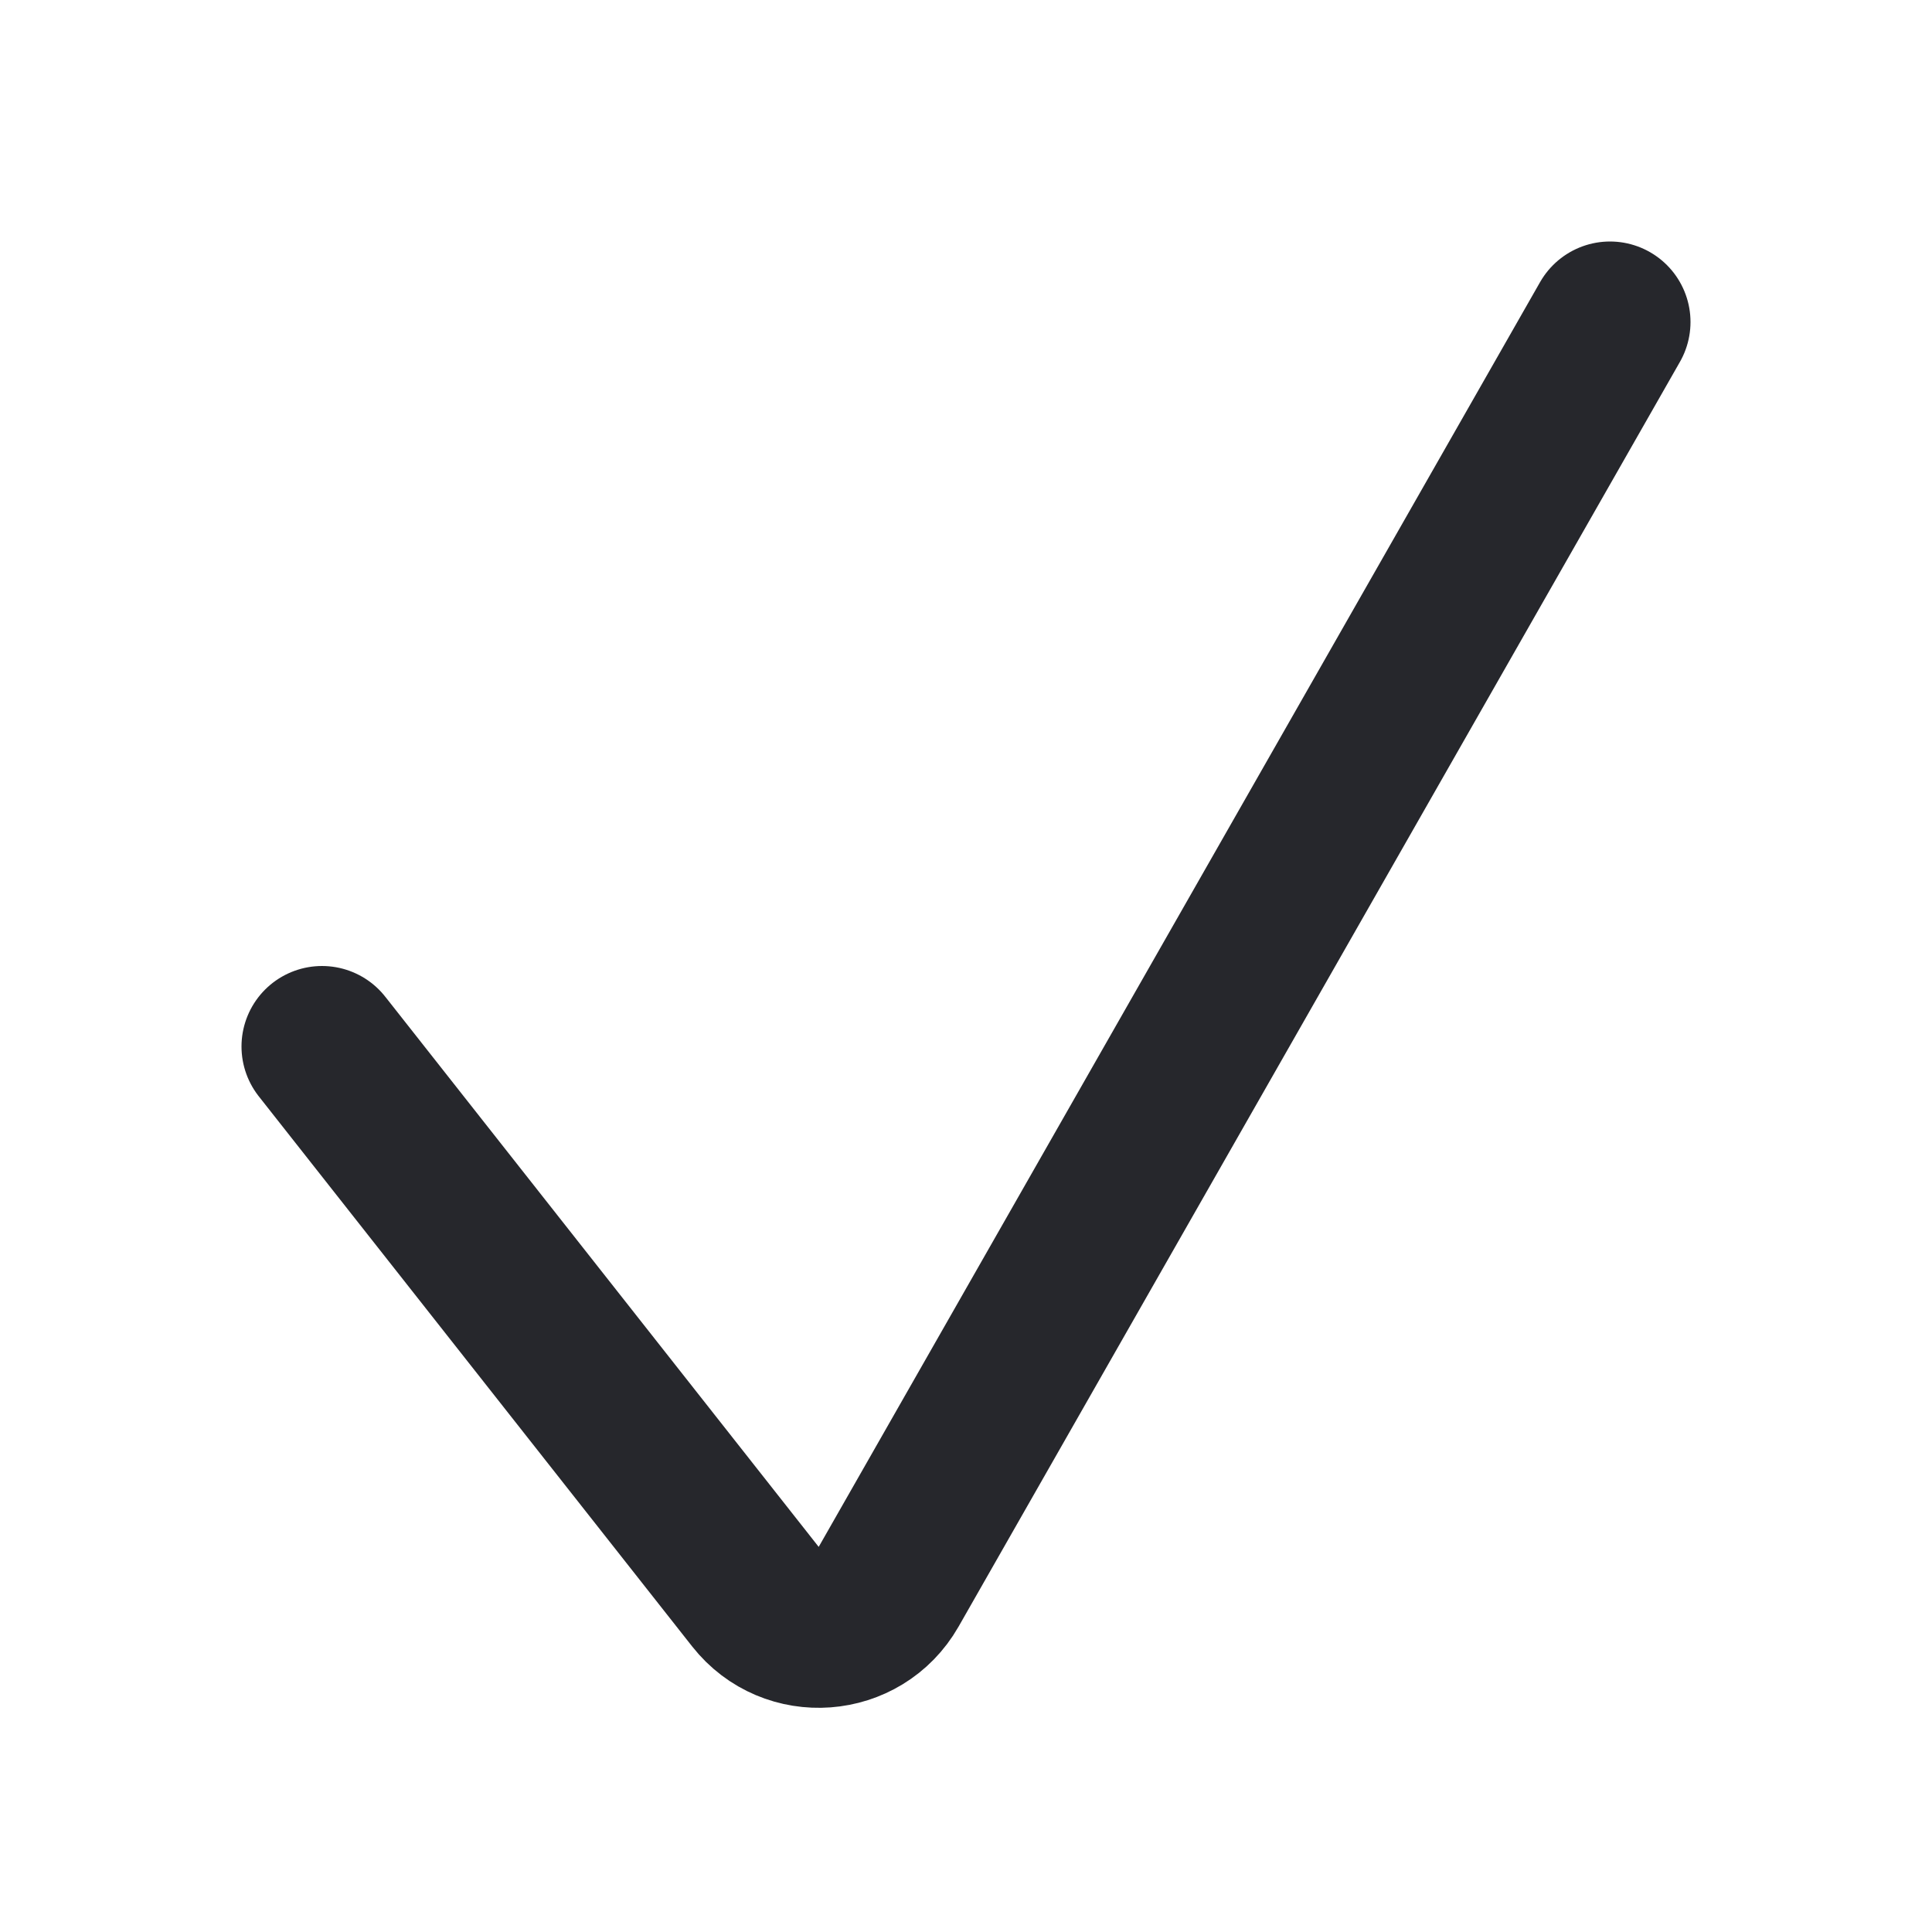
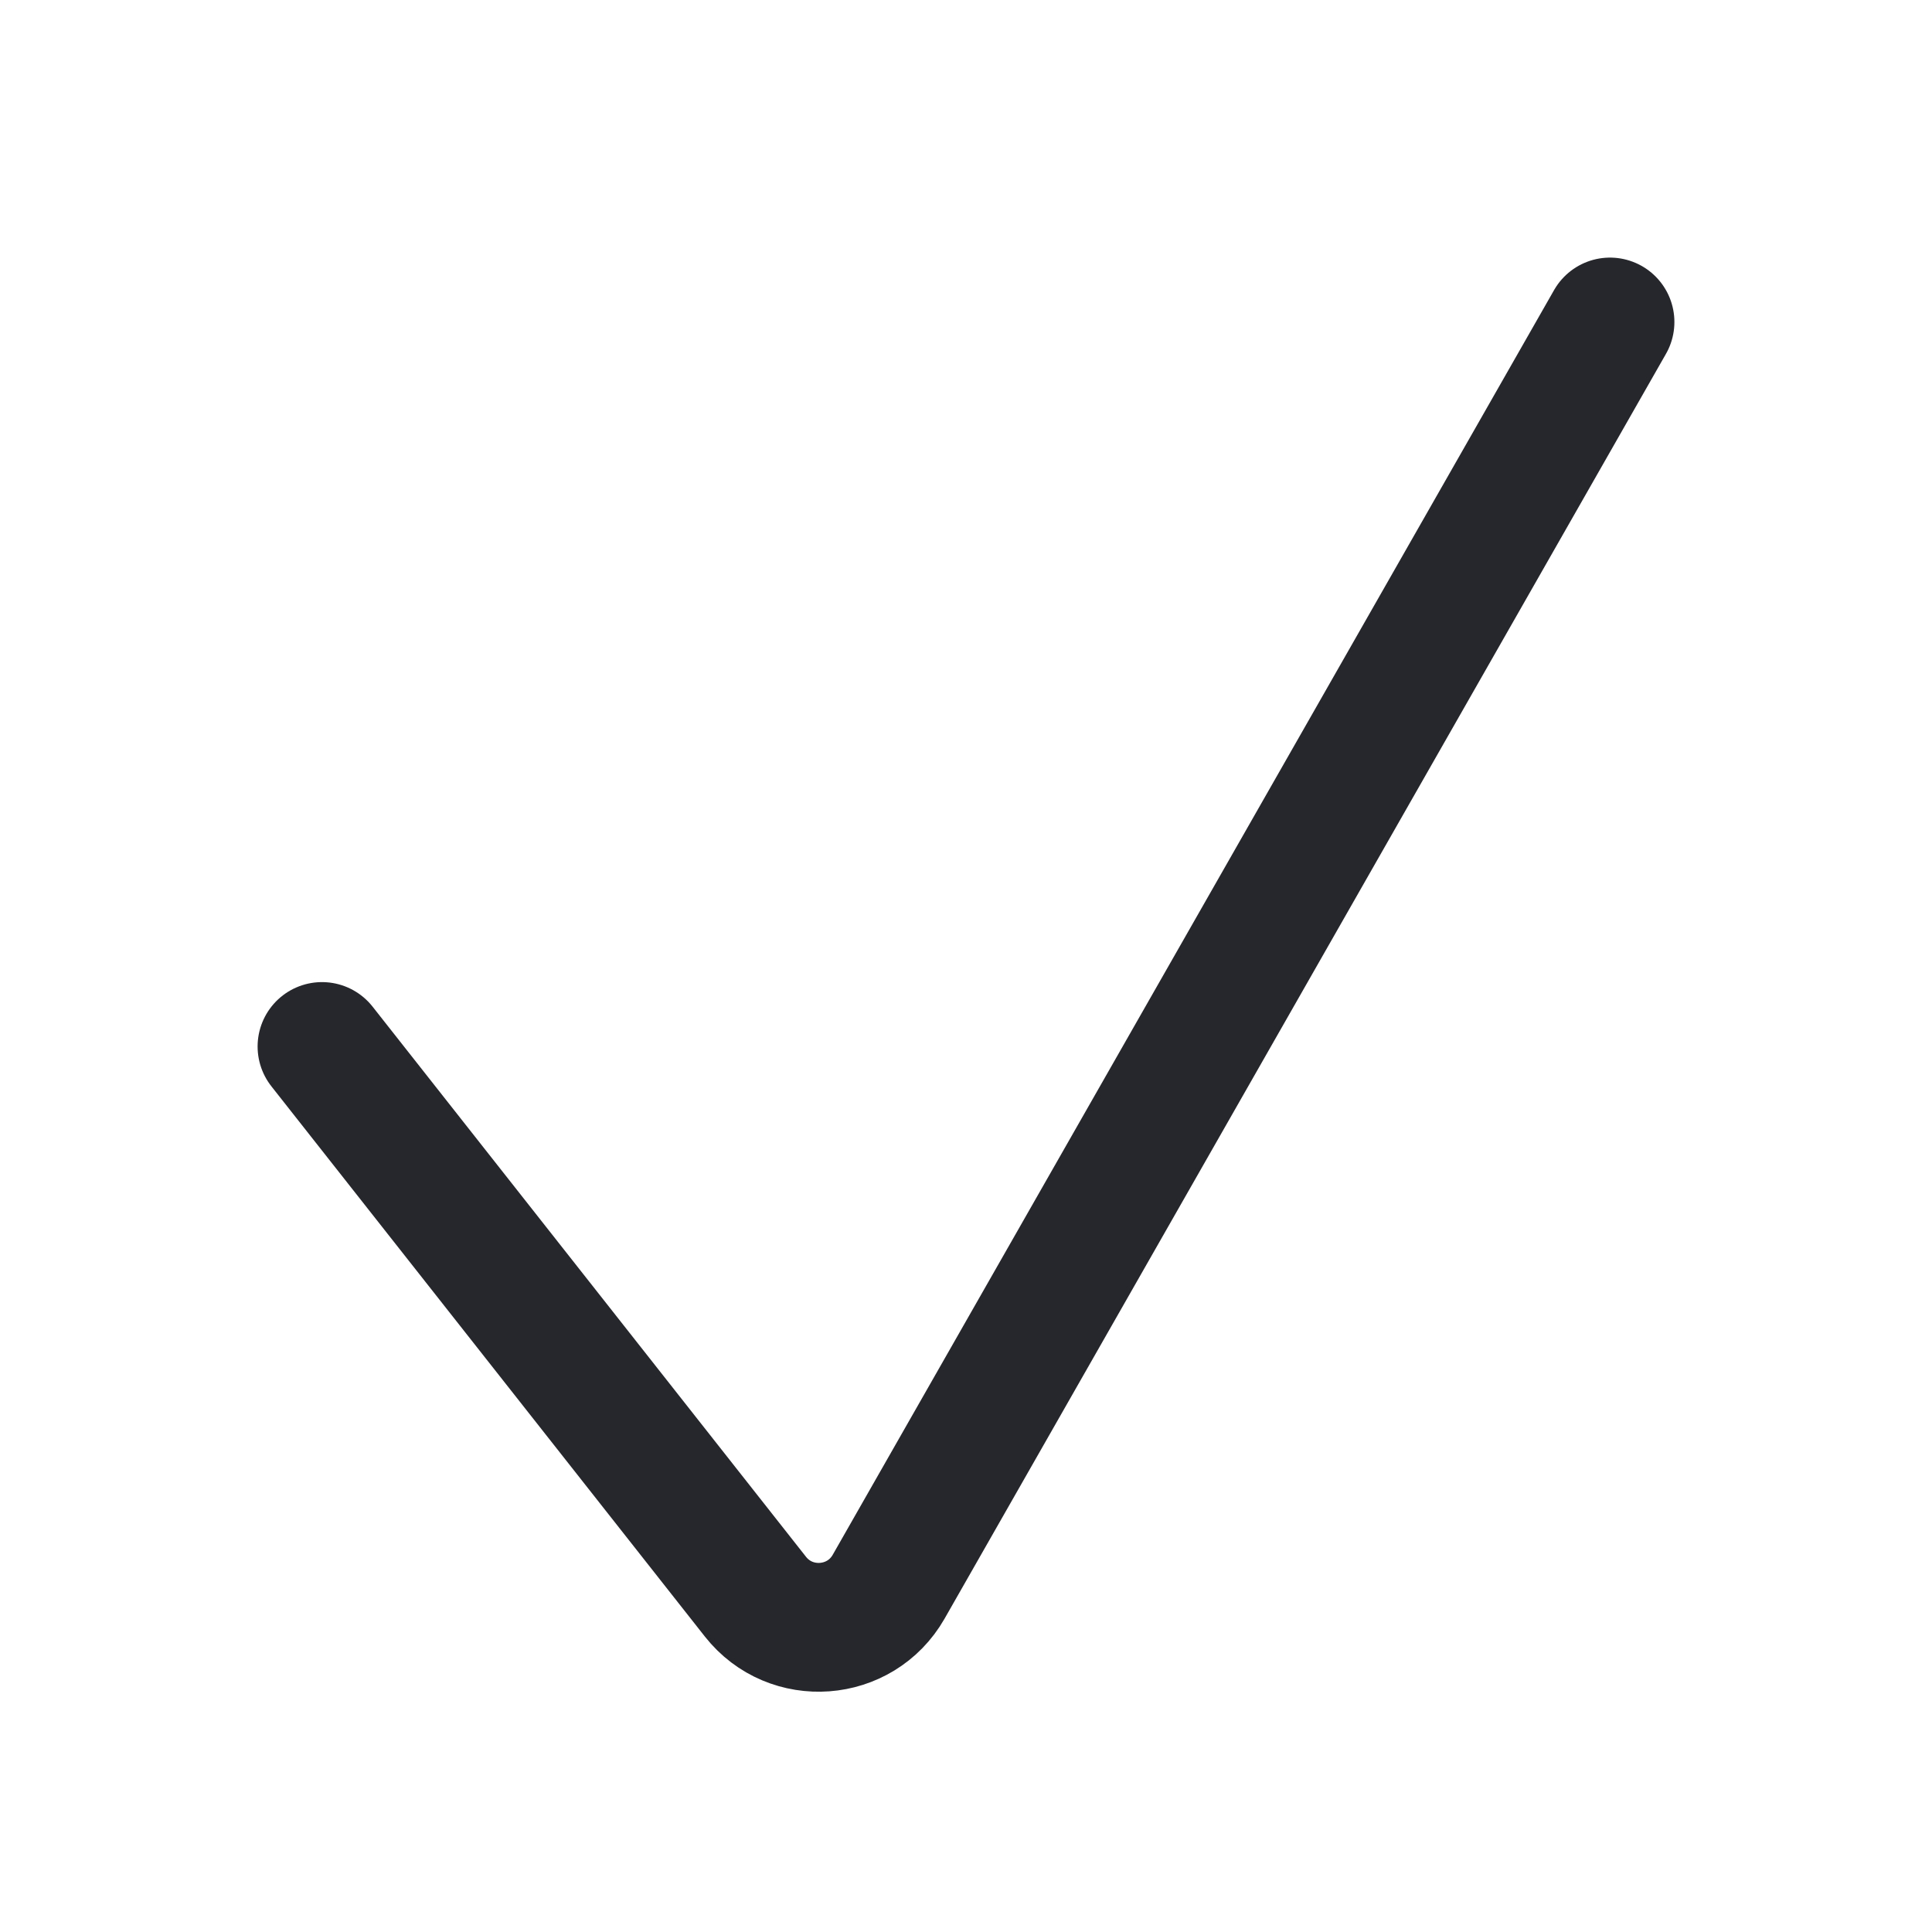
<svg xmlns="http://www.w3.org/2000/svg" width="24" height="24" viewBox="0 0 24 24" fill="none">
-   <path d="M4 13L9.384 19.834C9.823 20.391 10.687 20.327 11.039 19.711L20 4" stroke="#26272C" stroke-width="2" stroke-linecap="round" />
+   <path d="M4 13L9.384 19.834C9.823 20.391 10.687 20.327 11.039 19.711L20 4" stroke="#26272C" stroke-width="1.6" stroke-linecap="round" />
</svg>
